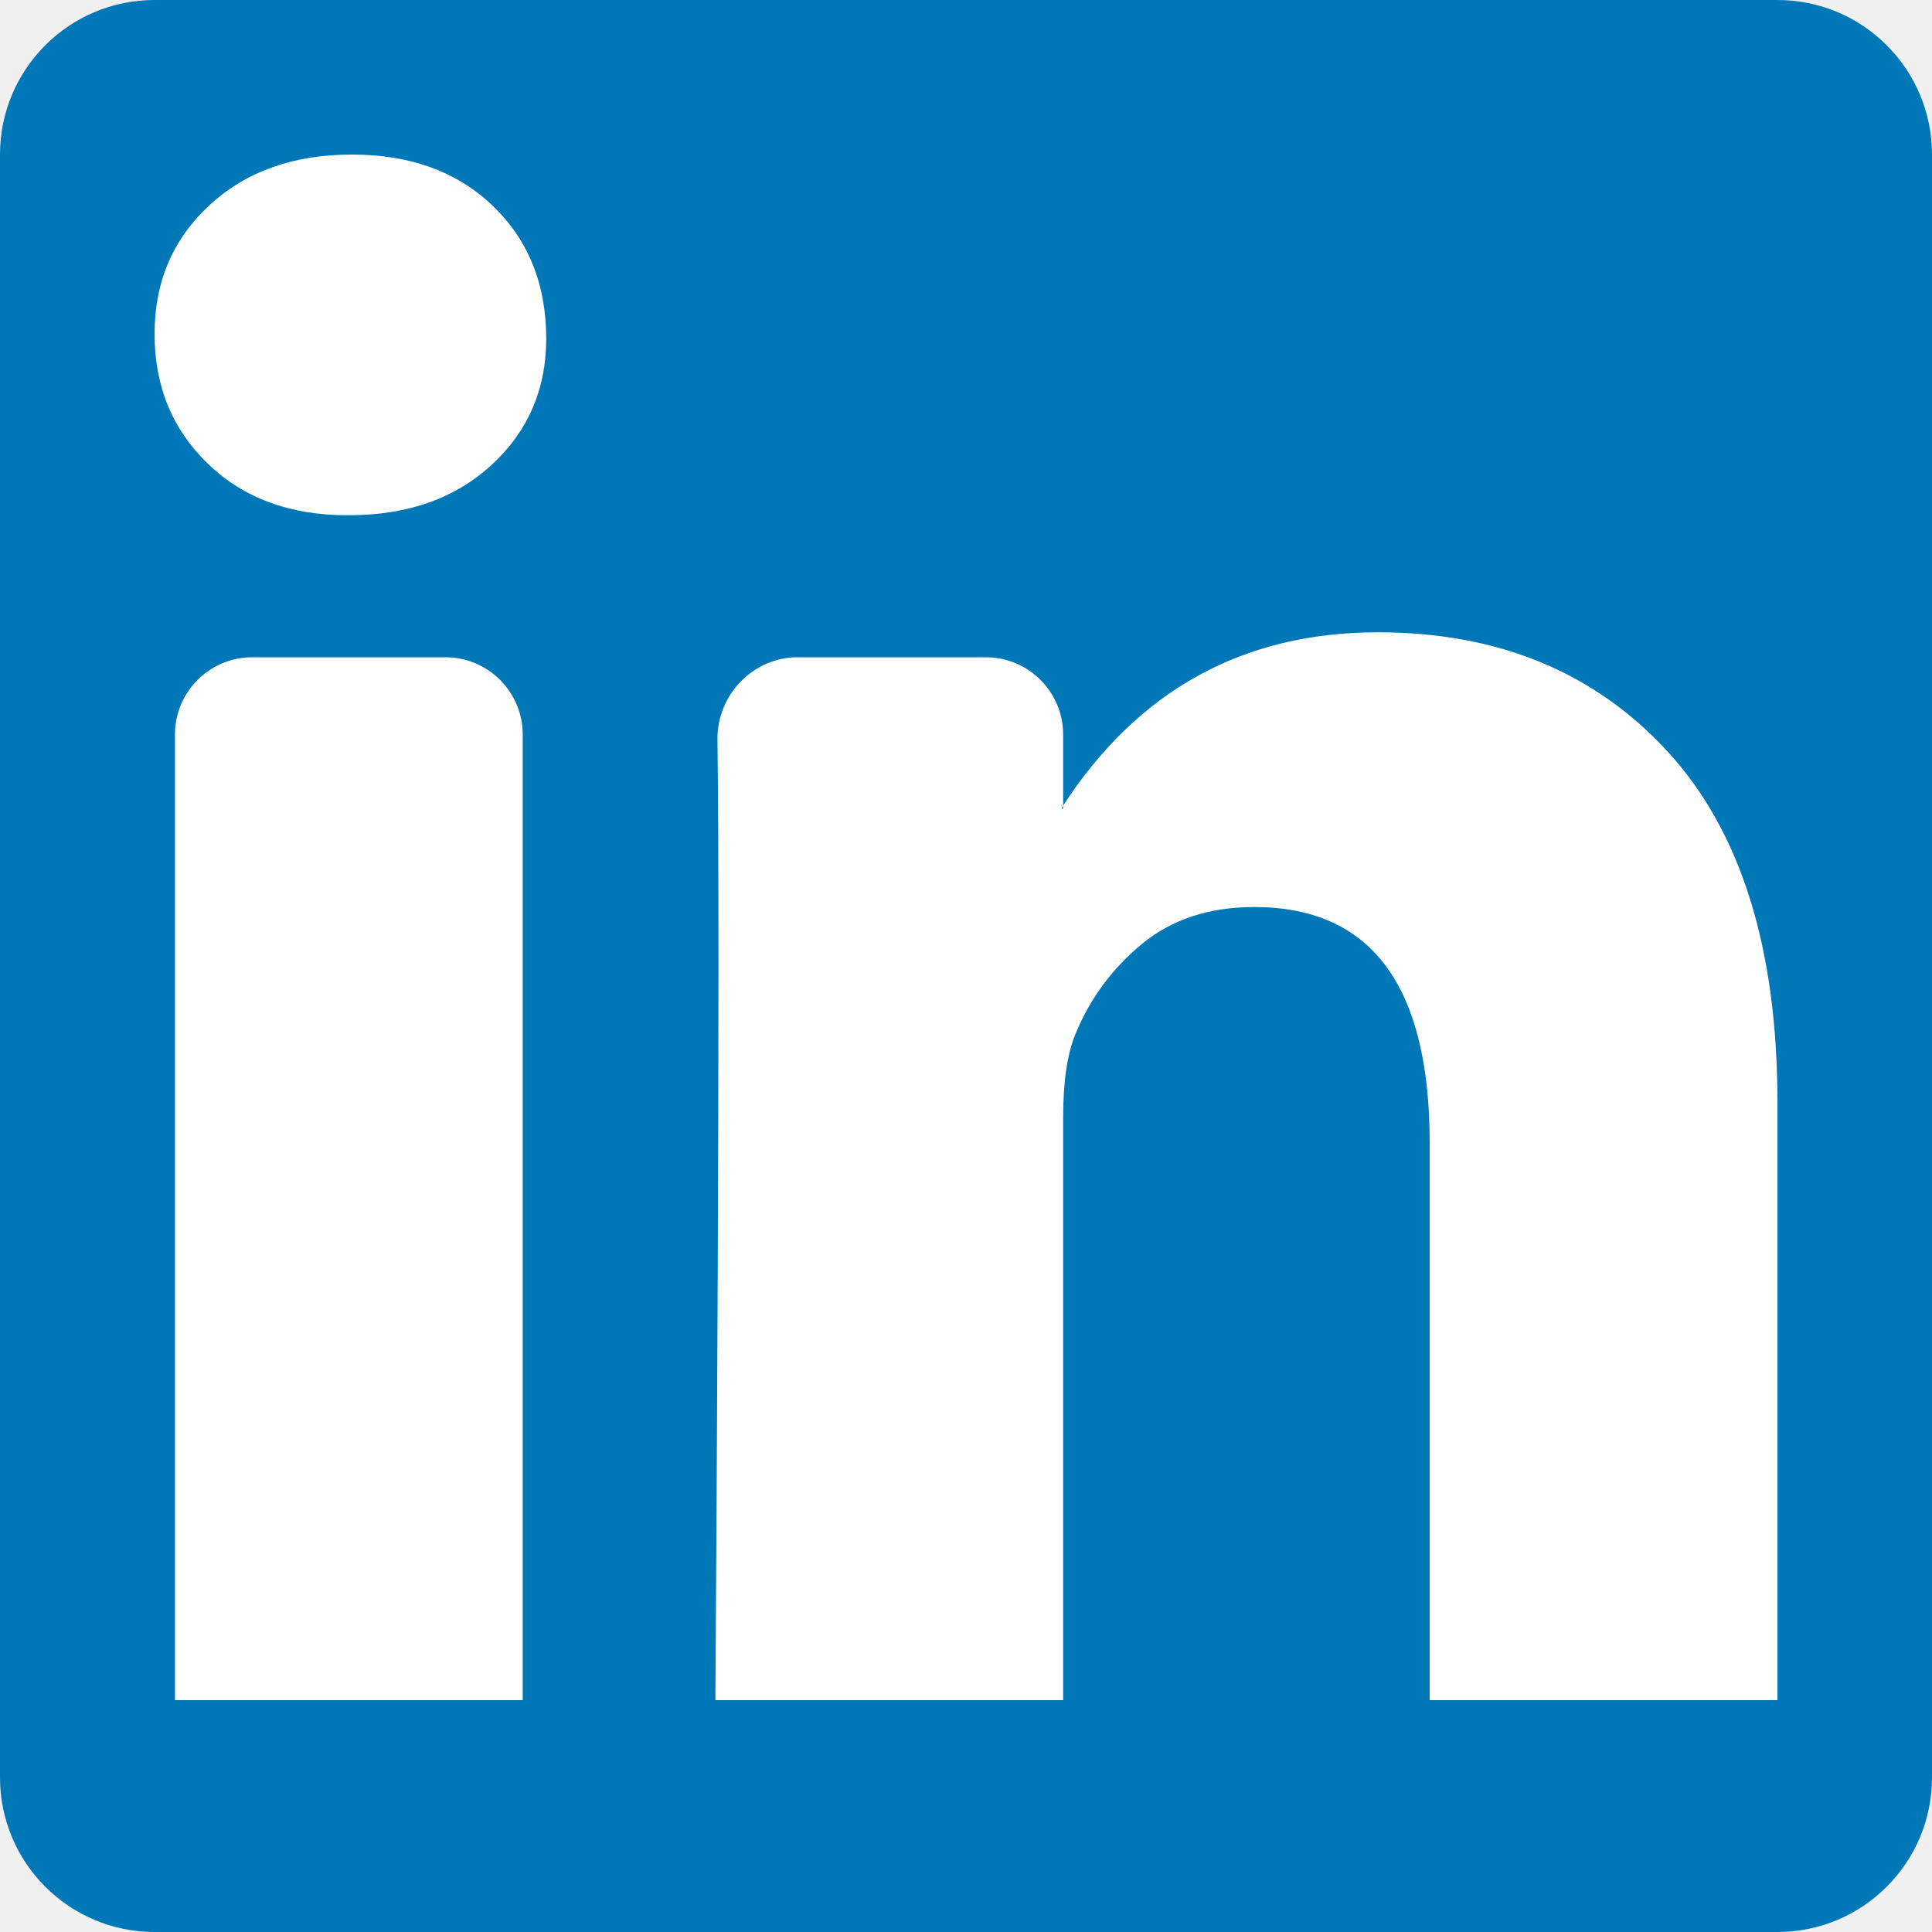
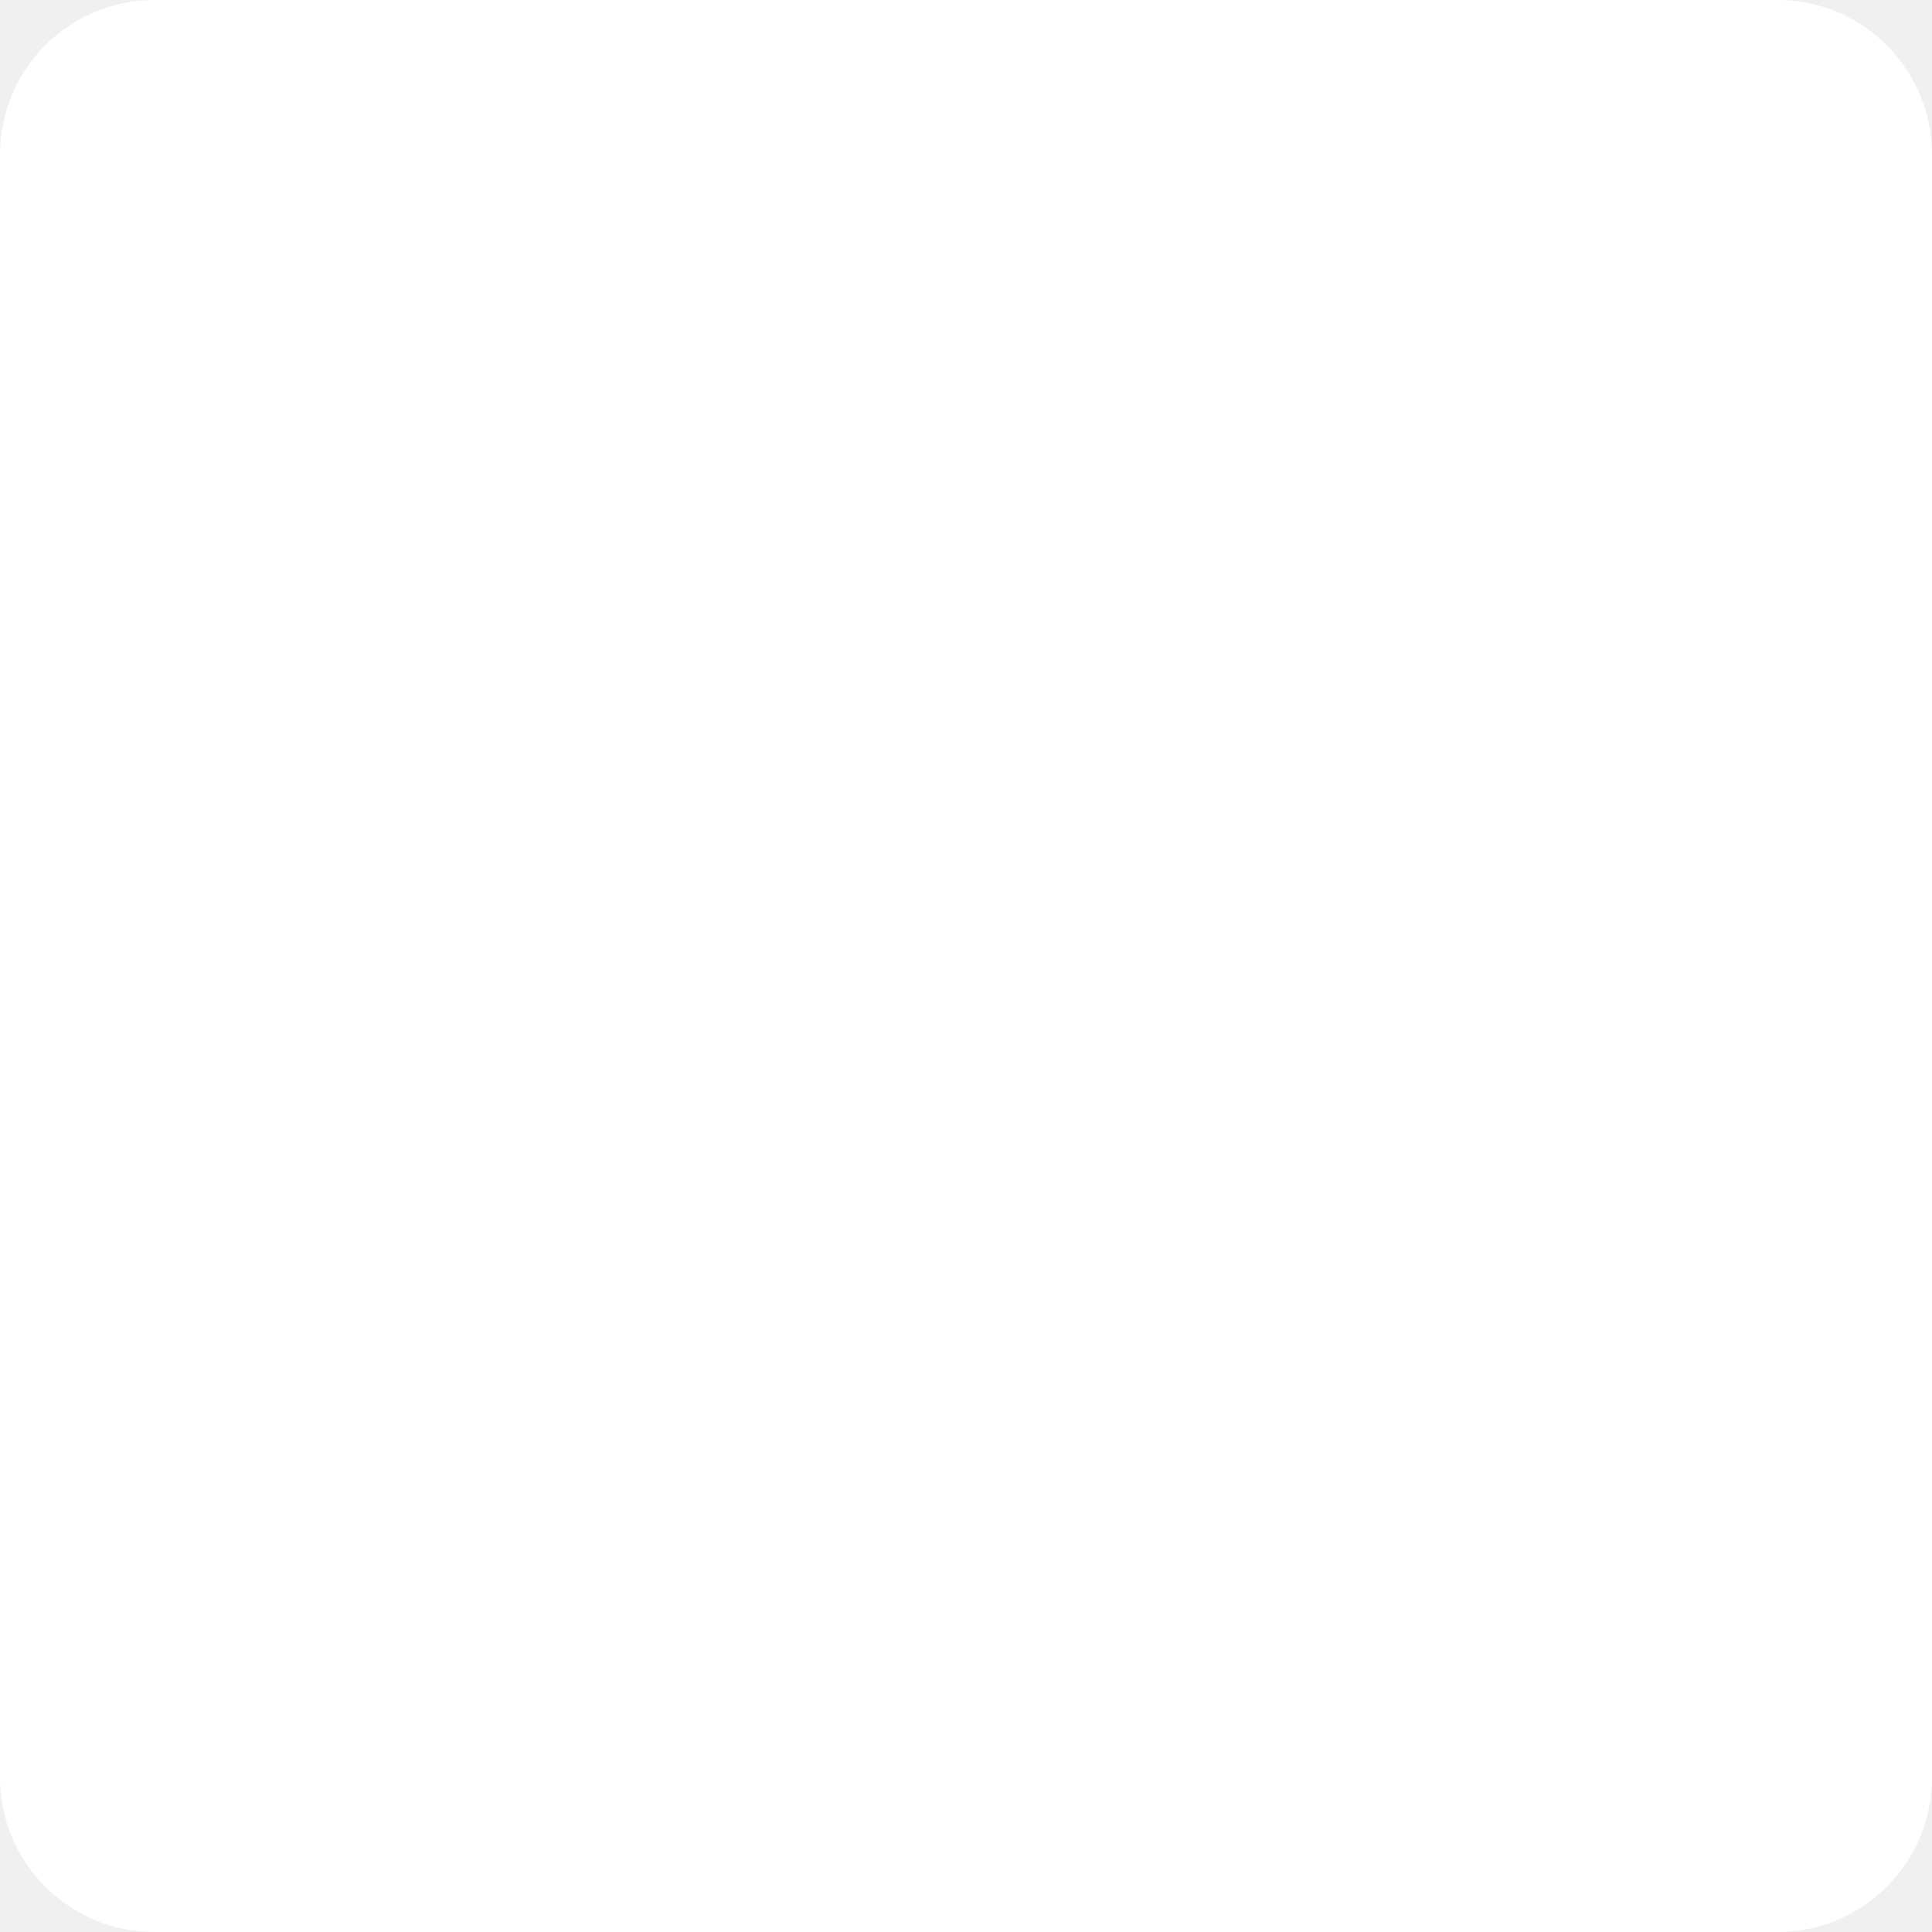
<svg xmlns="http://www.w3.org/2000/svg" viewBox="0 0 25 25" fill="none">
-   <rect width="100%" height="100%" rx="2" fill="#0077B7" />
+   <rect width="100%" height="100%" rx="2" fill="#fff" />
  <path d="M2 4.323C2 3.65 2.236 3.094 2.709 2.657C3.182 2.219 3.797 2 4.554 2C5.297 2 5.899 2.215 6.358 2.646C6.831 3.091 7.068 3.67 7.068 4.384C7.068 5.03 6.838 5.569 6.378 6C5.905 6.444 5.284 6.667 4.514 6.667H4.493C3.75 6.667 3.149 6.444 2.689 6C2.23 5.556 2 4.997 2 4.323ZM2.264 22V9.505C2.264 8.953 2.711 8.505 3.264 8.505H5.764C6.316 8.505 6.764 8.953 6.764 9.505V22H2.264ZM9.257 22H13.757V14.465C13.757 13.993 13.811 13.63 13.919 13.374C14.108 12.916 14.395 12.529 14.78 12.212C15.165 11.896 15.649 11.737 16.23 11.737C17.743 11.737 18.5 12.754 18.5 14.788V22H23V14.263C23 12.269 22.527 10.758 21.581 9.727C20.635 8.697 19.385 8.182 17.831 8.182C16.088 8.182 14.73 8.929 13.757 10.424V10.465H13.736L13.757 10.424V9.505C13.757 8.953 13.309 8.505 12.757 8.505H10.321C9.745 8.505 9.277 8.992 9.284 9.569C9.293 10.26 9.297 11.245 9.297 12.525C9.297 14.774 9.284 17.933 9.257 22Z" fill="white" />
</svg>
